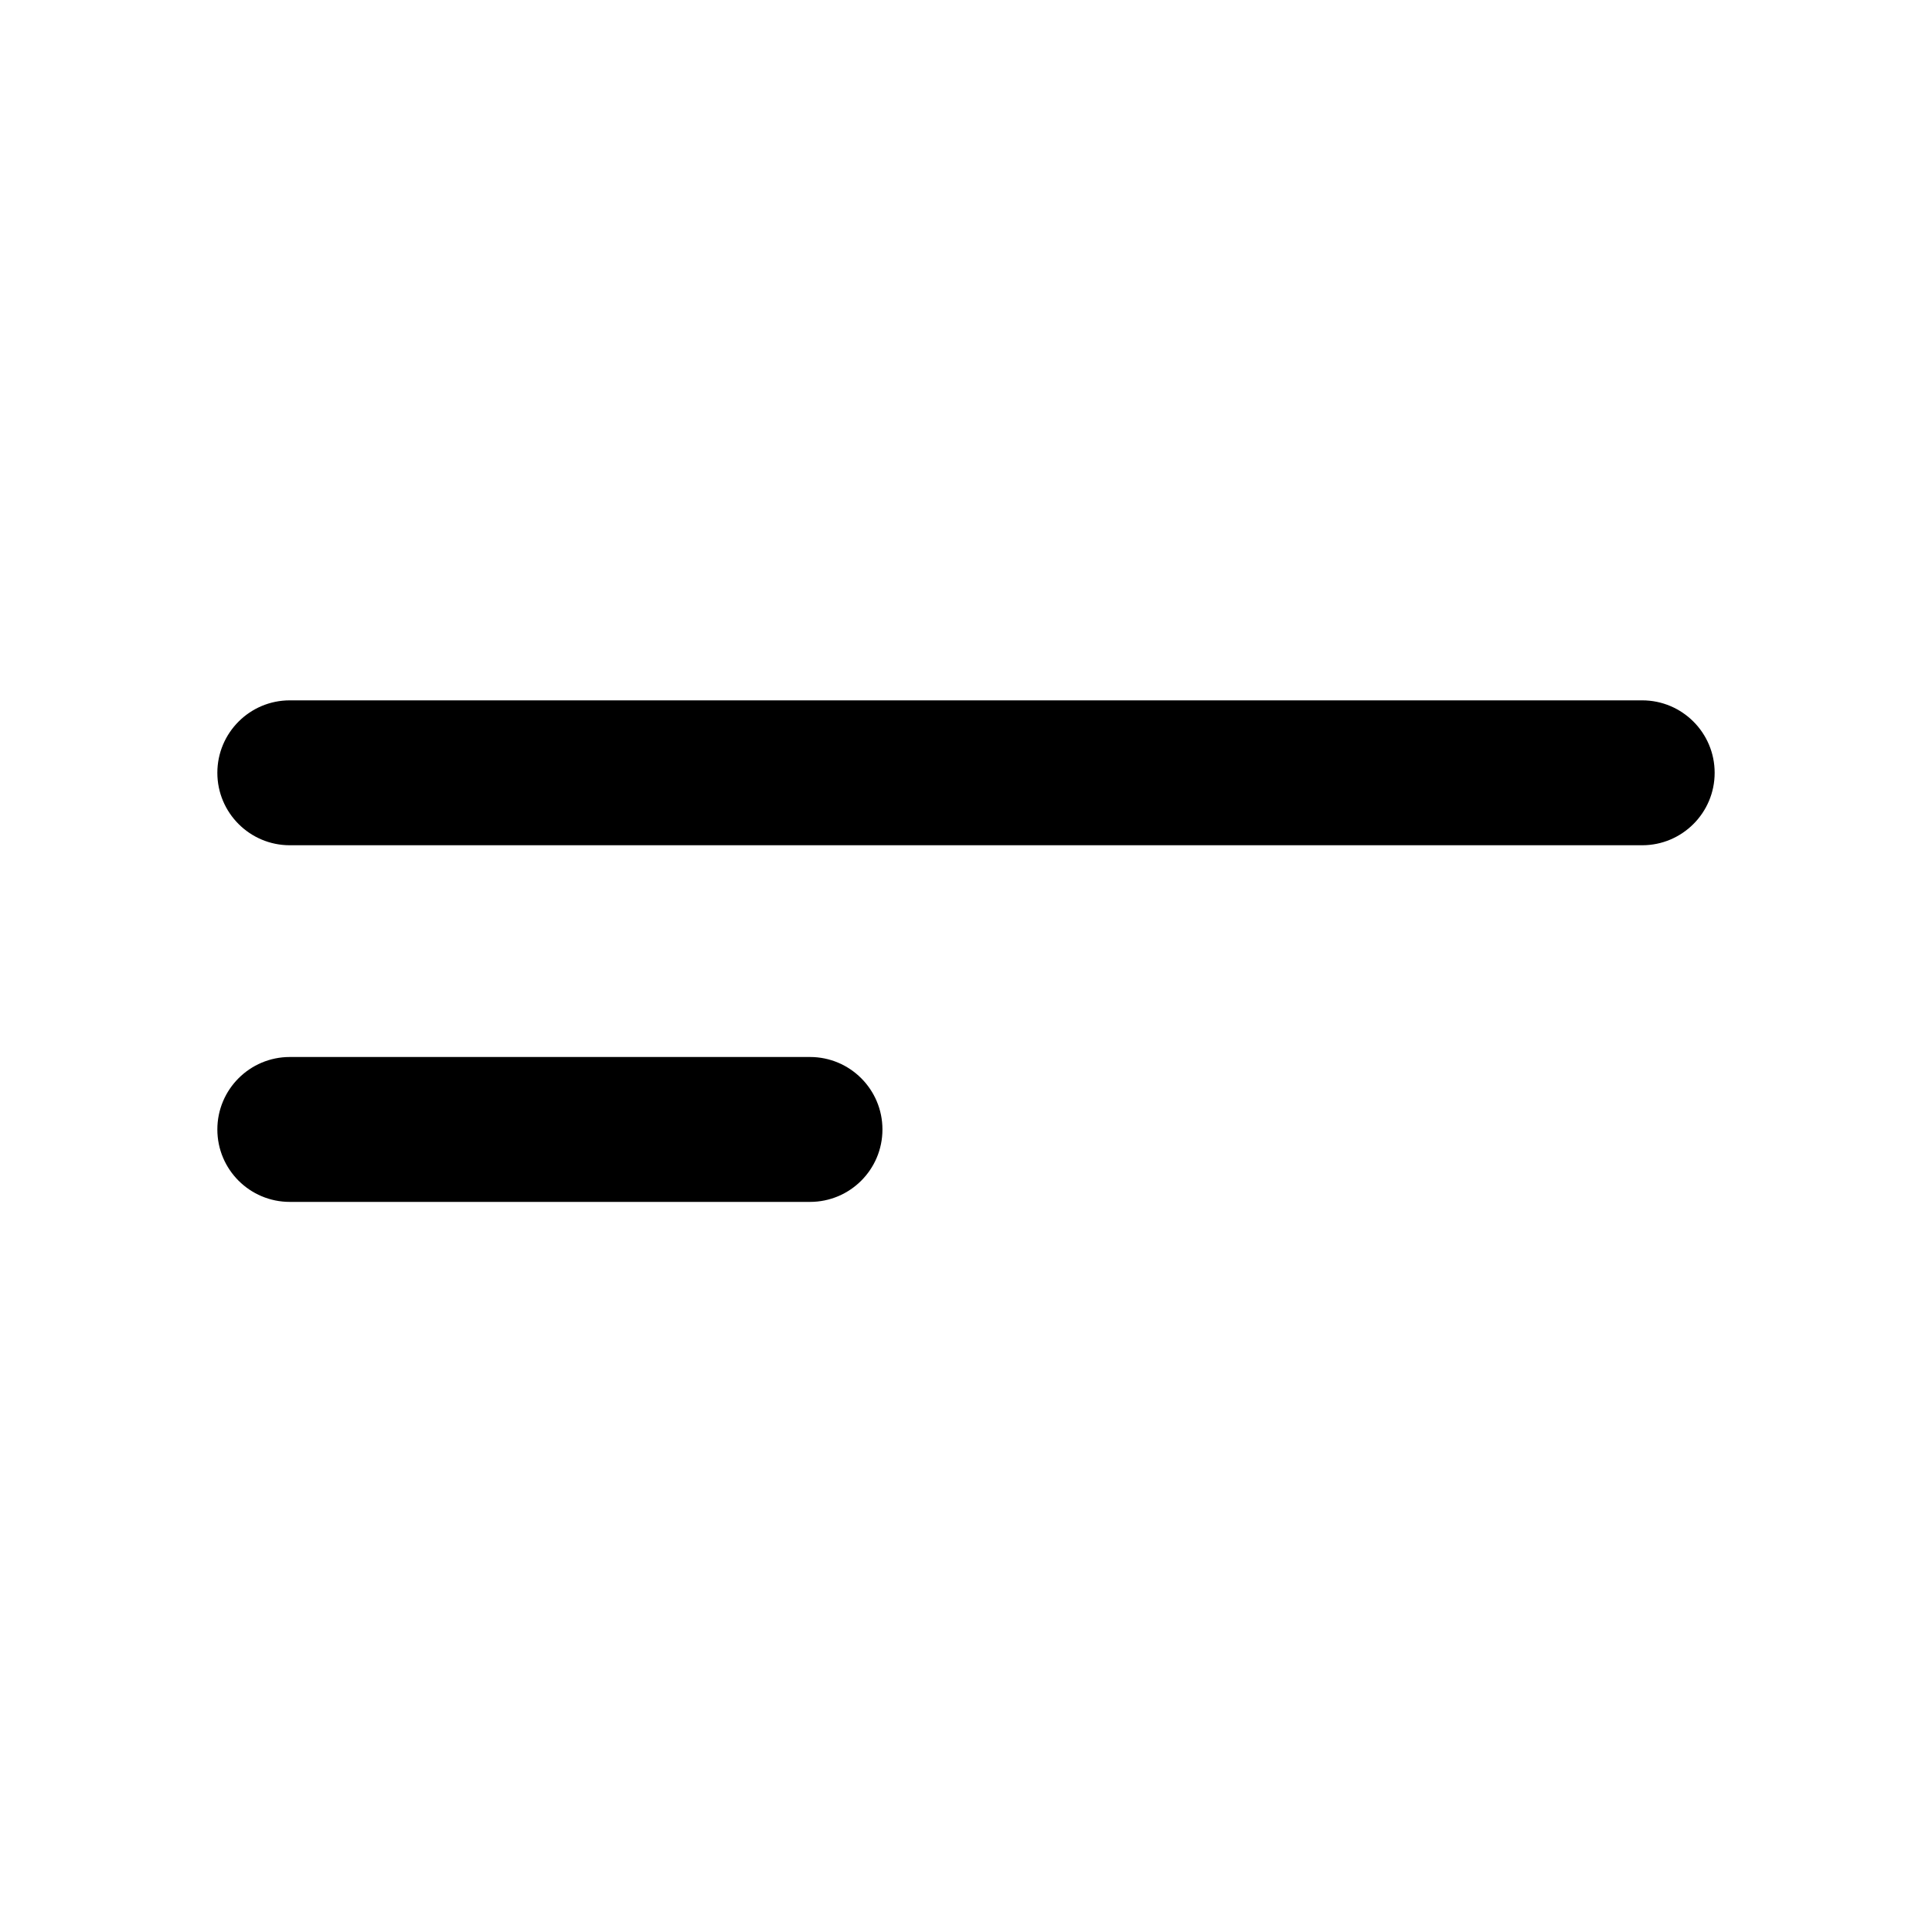
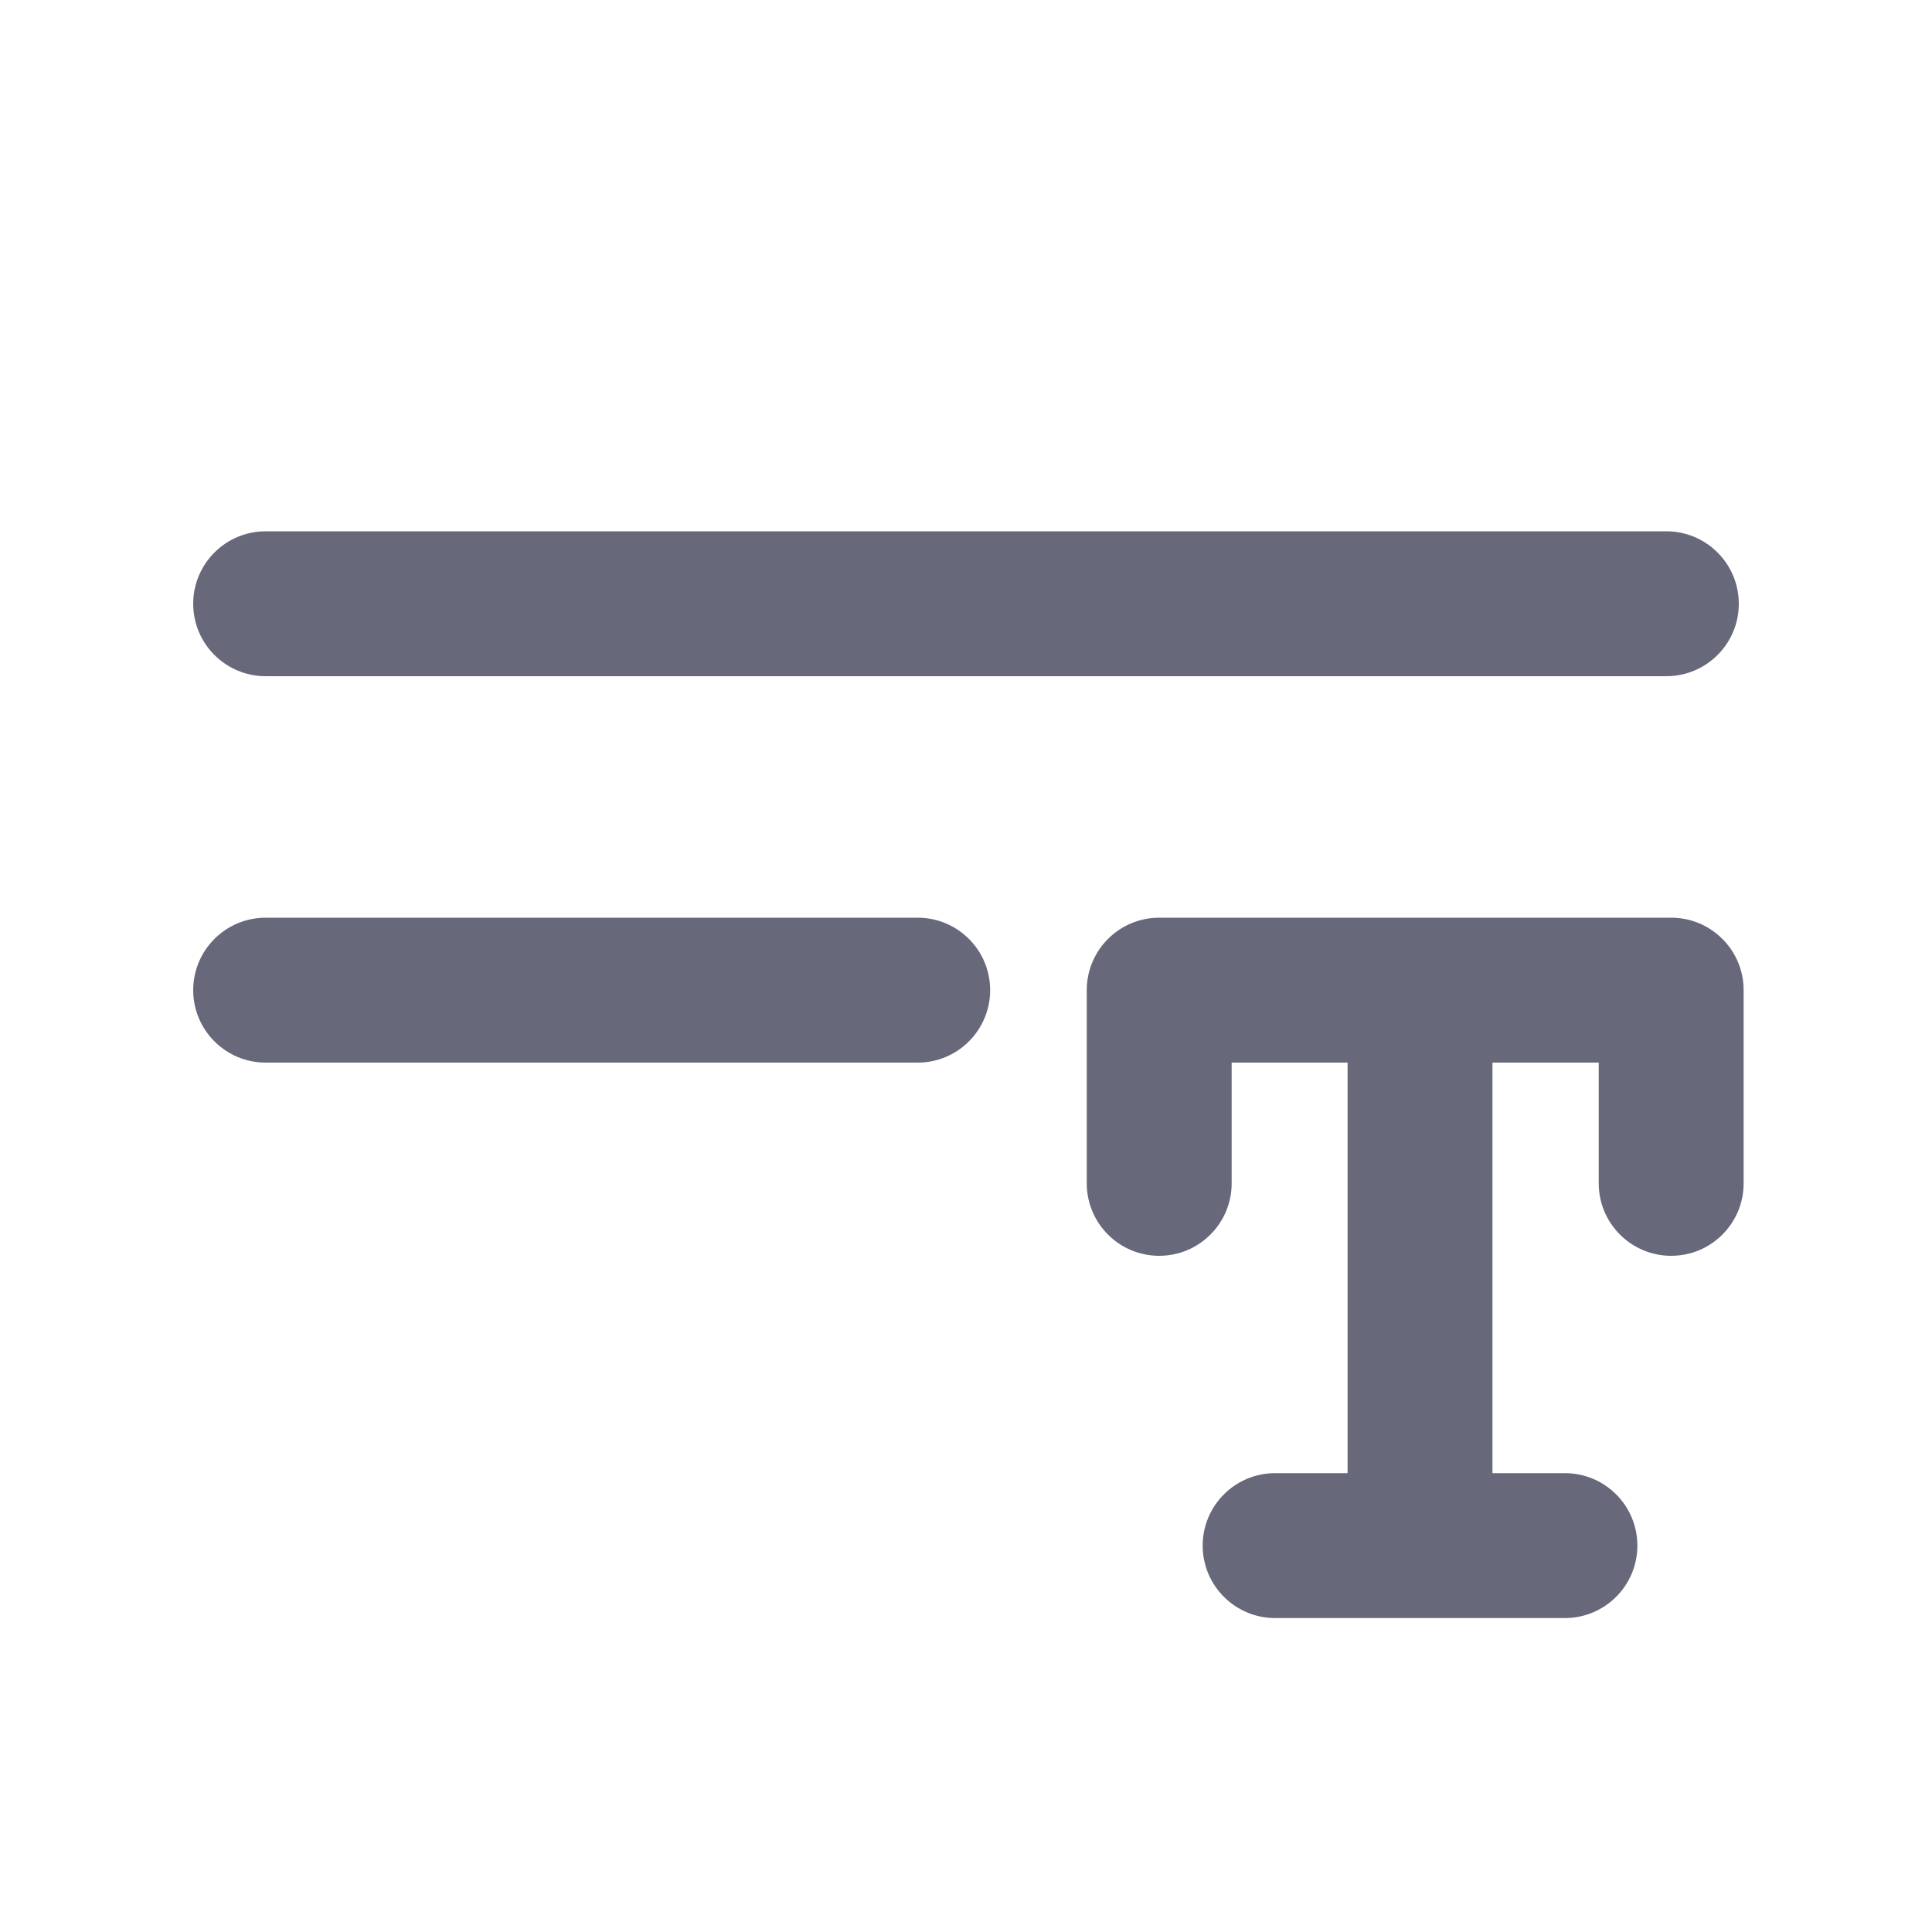
<svg xmlns="http://www.w3.org/2000/svg" width="20" height="20" viewBox="0 0 20 20" fill="none">
-   <path fill-rule="evenodd" clip-rule="evenodd" d="M3 7.25C2.586 7.25 2.25 7.586 2.25 8C2.25 8.414 2.586 8.75 3 8.75H17C17.414 8.75 17.75 8.414 17.75 8C17.75 7.586 17.414 7.25 17 7.25H3ZM3 10.942C2.586 10.942 2.25 11.278 2.25 11.692C2.25 12.107 2.586 12.442 3 12.442H8.385C8.799 12.442 9.135 12.107 9.135 11.692C9.135 11.278 8.799 10.942 8.385 10.942H3Z" fill="currentColor" />
+   <path fill-rule="evenodd" clip-rule="evenodd" d="M2.75 5.5C2.336 5.5 2 5.836 2 6.25C2 6.664 2.336 7 2.75 7H17.25C17.664 7 18 6.664 18 6.25C18 5.836 17.664 5.5 17.25 5.5H2.75ZM2.75 9.5C2.336 9.5 2 9.836 2 10.25C2 10.664 2.336 11 2.75 11H9.5C9.914 11 10.25 10.664 10.25 10.25C10.25 9.836 9.914 9.5 9.5 9.5H2.75ZM13.95 11H12.75V12.25C12.75 12.664 12.414 13 12 13C11.586 13 11.25 12.664 11.25 12.25V10.25C11.25 9.836 11.586 9.5 12 9.5H17.3C17.714 9.5 18.05 9.836 18.05 10.25V12.25C18.05 12.664 17.714 13 17.3 13C16.886 13 16.55 12.664 16.55 12.25V11H15.45V15.25H16.2C16.614 15.25 16.95 15.586 16.95 16C16.95 16.414 16.614 16.75 16.2 16.75H13.2C12.786 16.75 12.45 16.414 12.45 16C12.45 15.586 12.786 15.25 13.2 15.25H13.95V11Z" fill="#676879" />
</svg>
